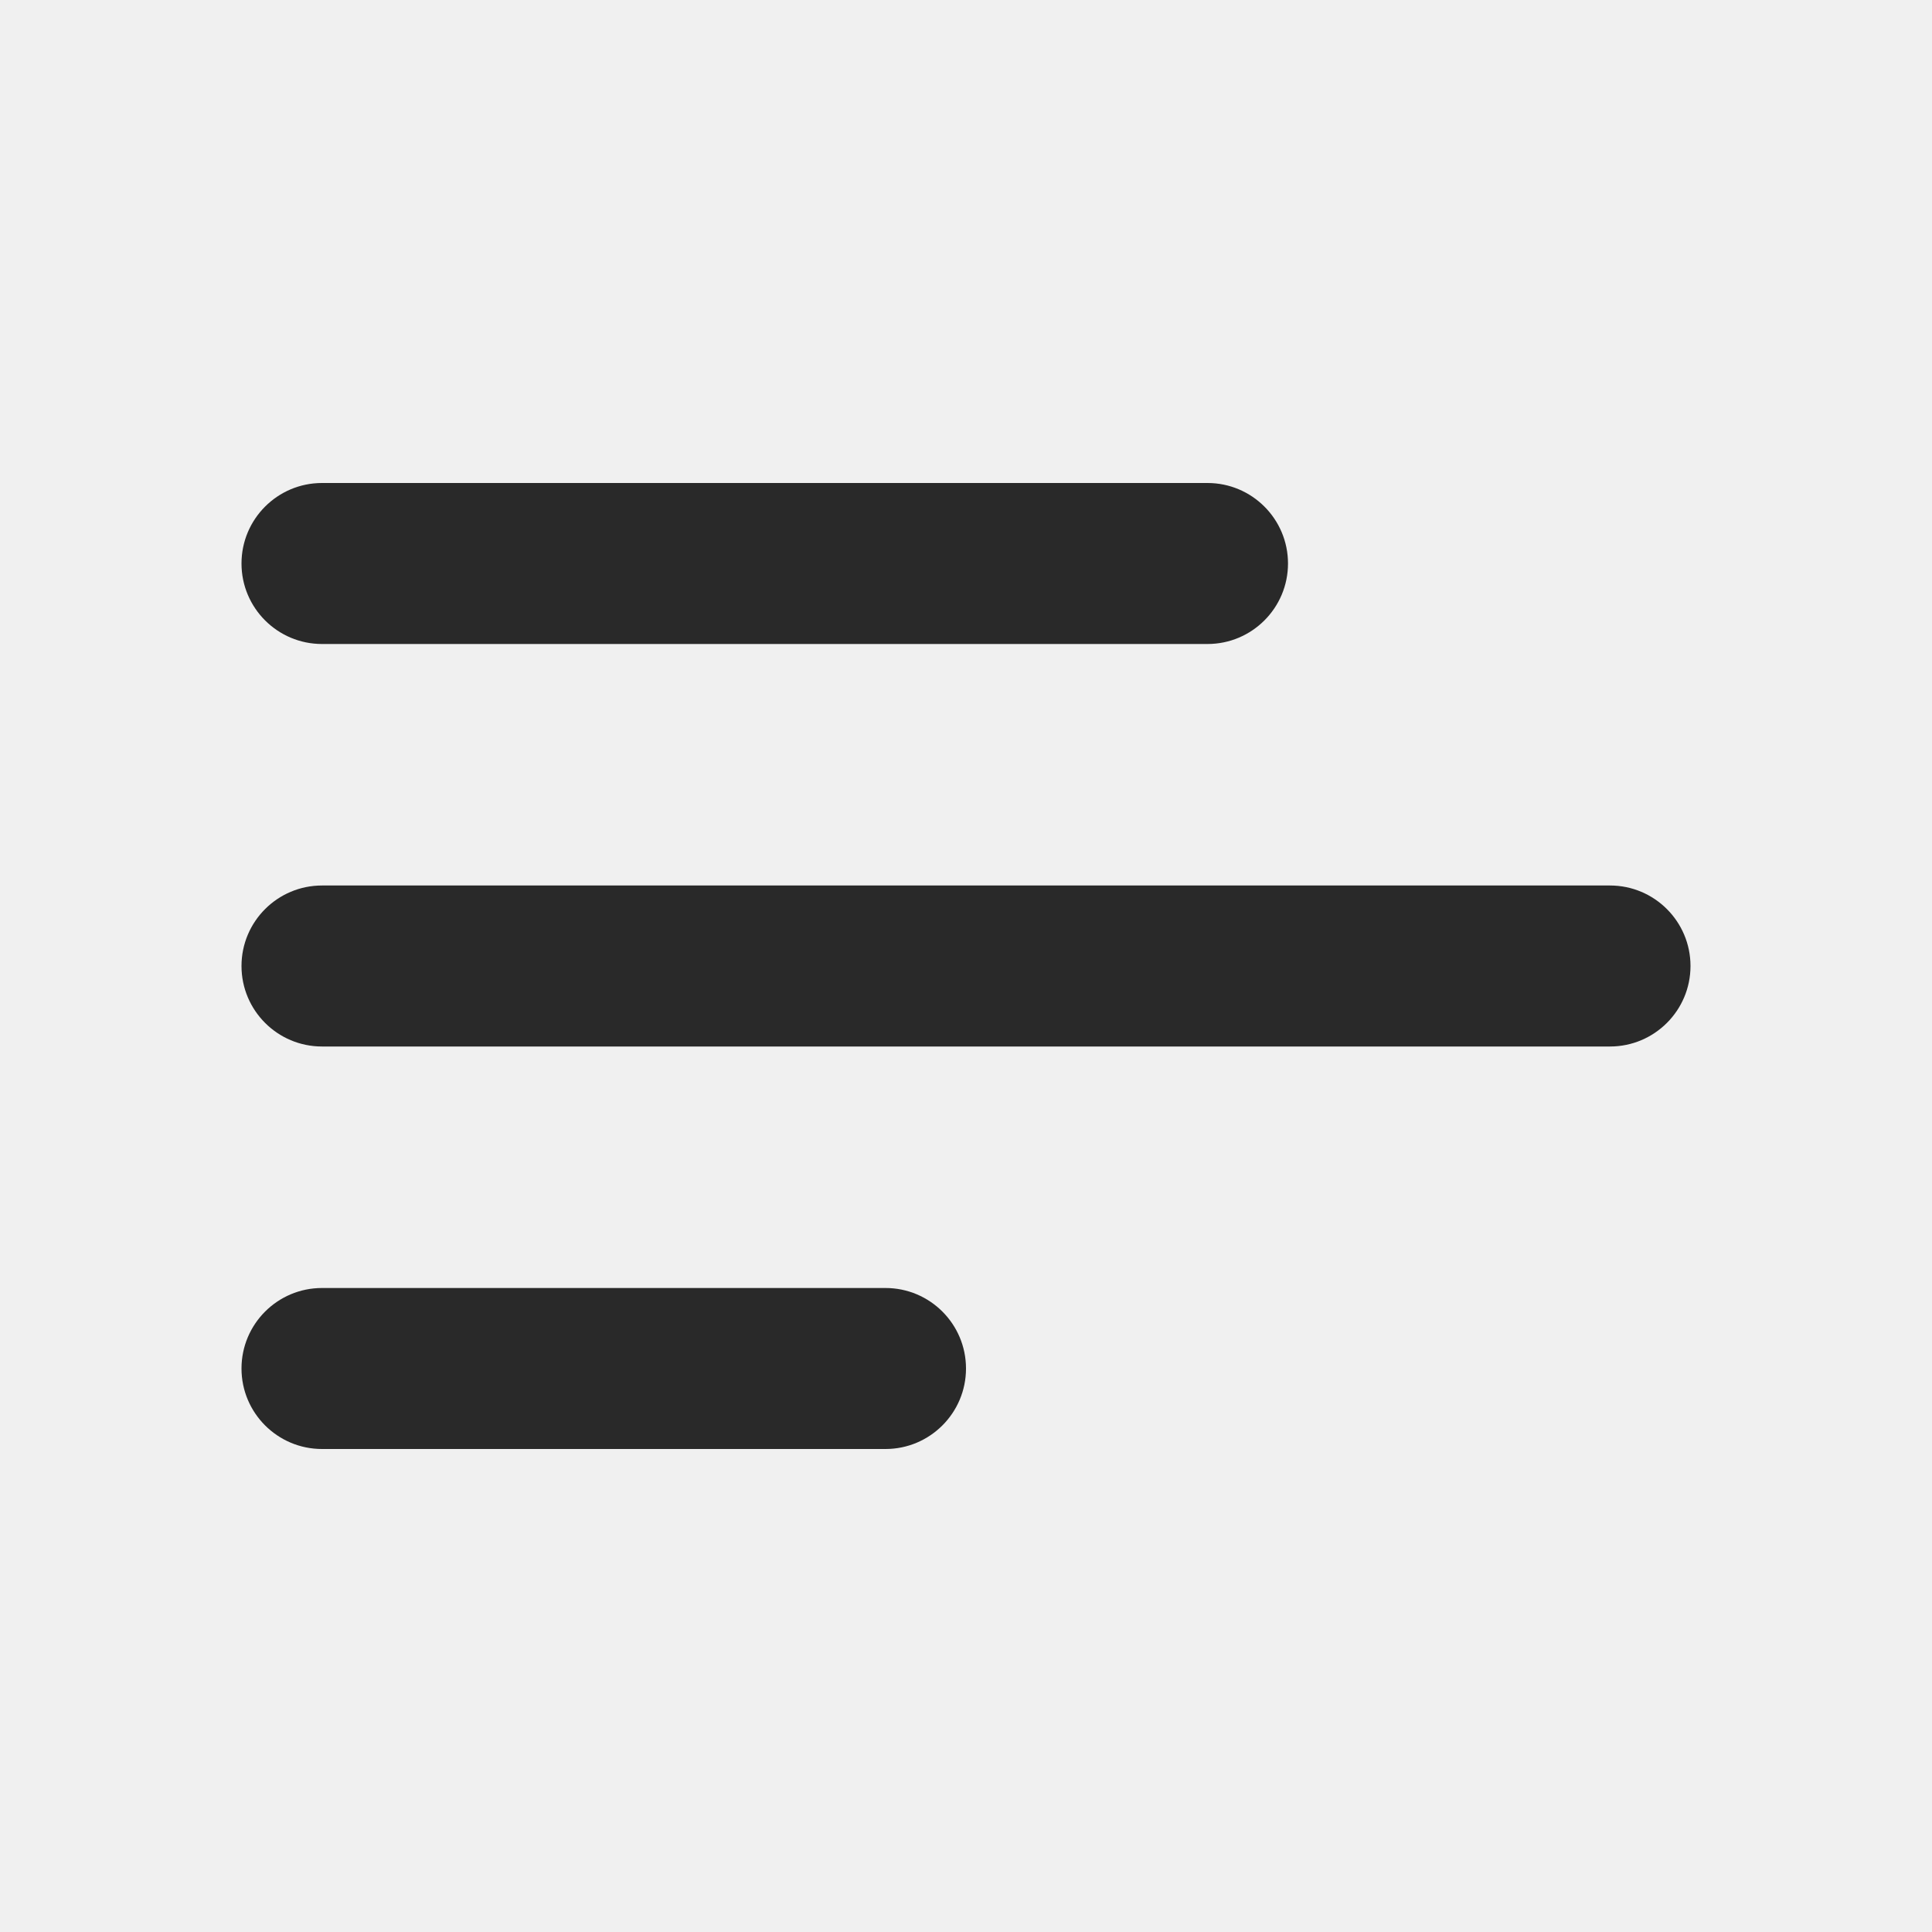
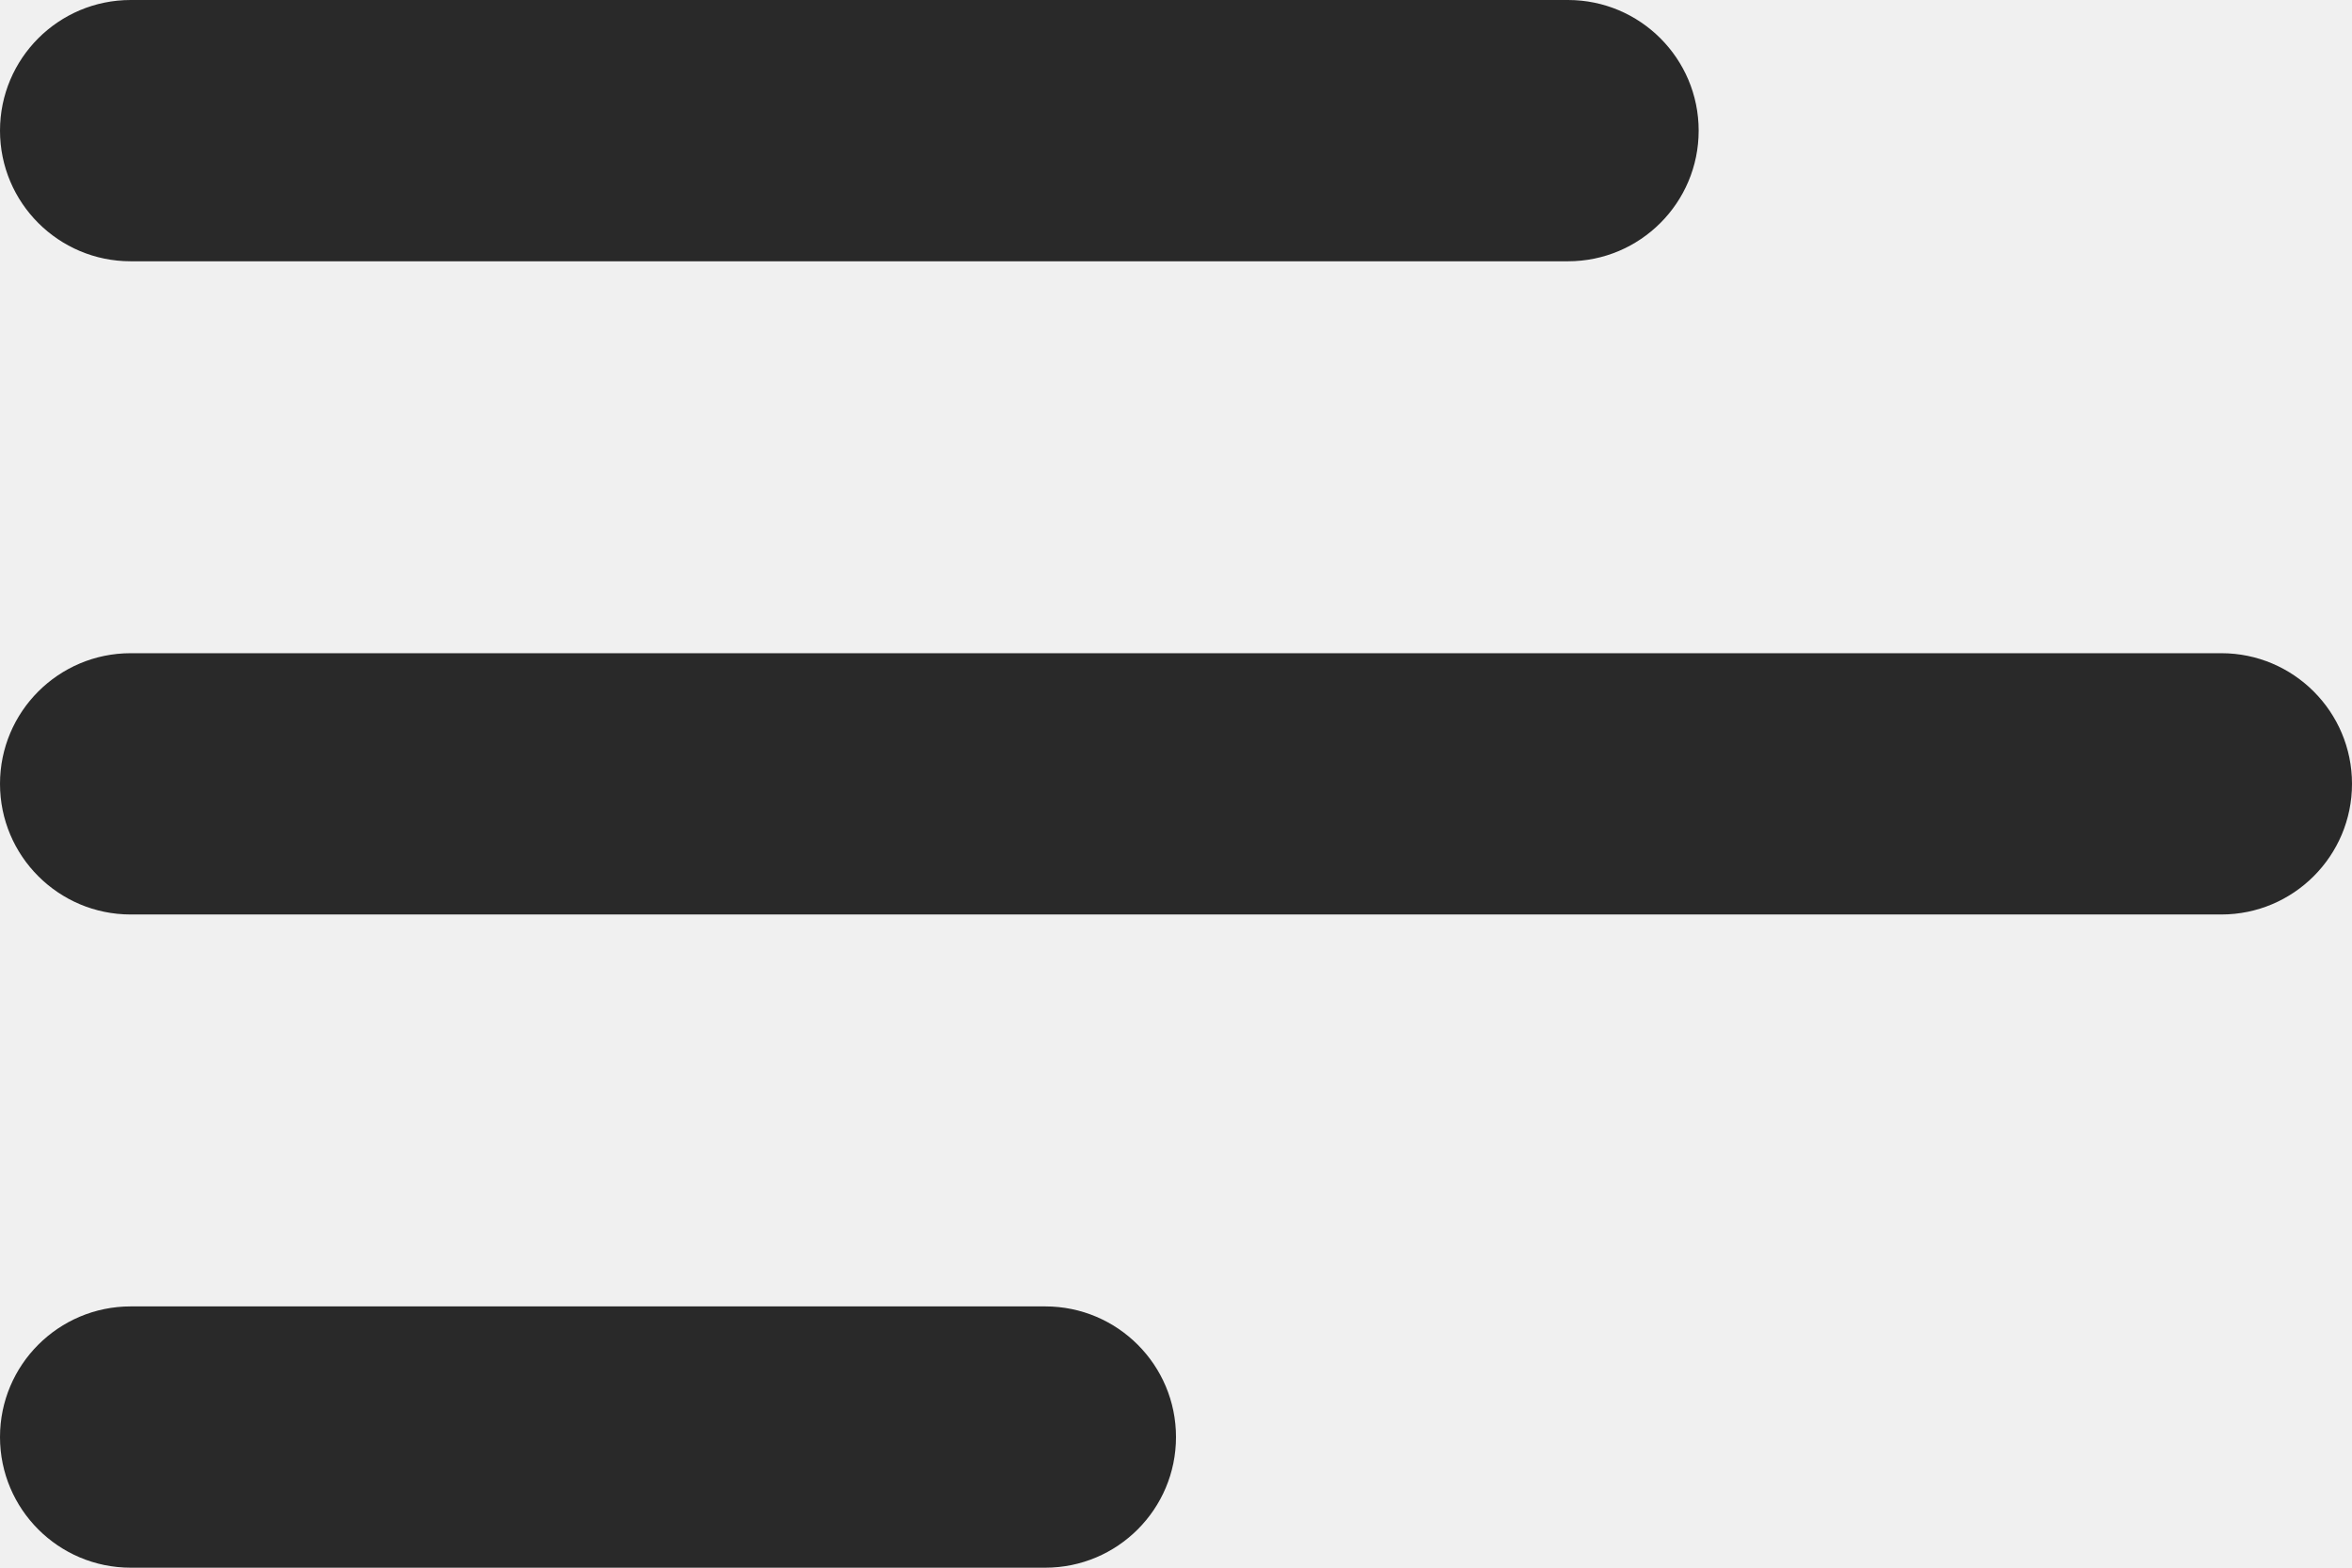
- <svg xmlns="http://www.w3.org/2000/svg" width="24" height="24" viewBox="0 0 24 24" fill="none">
-   <g clip-path="url(#clip0_6703_308)">
-     <path d="M3 17C3 17.552 3.448 18 4 18H11C11.552 18 12 17.552 12 17C12 16.448 11.552 16 11 16H4C3.448 16 3 16.448 3 17ZM3 12C3 12.552 3.448 13 4 13H20C20.552 13 21 12.552 21 12C21 11.448 20.552 11 20 11H4C3.448 11 3 11.448 3 12ZM4 6C3.448 6 3 6.448 3 7C3 7.552 3.448 8 4 8H15C15.552 8 16 7.552 16 7C16 6.448 15.552 6 15 6H4Z" fill="#292929" />
-   </g>
-   <defs>
-     <clipPath id="clip0_6703_308">
-       <rect width="24" height="24" fill="white" />
-     </clipPath>
-   </defs>
+ <svg xmlns="http://www.w3.org/2000/svg" width="18" height="12" viewBox="3 6 18 12" fill="none">
+   <path d="M3 17C3 17.552 3.448 18 4 18H11C11.552 18 12 17.552 12 17C12 16.448 11.552 16 11 16H4C3.448 16 3 16.448 3 17ZM3 12C3 12.552 3.448 13 4 13H20C20.552 13 21 12.552 21 12C21 11.448 20.552 11 20 11H4C3.448 11 3 11.448 3 12ZM4 6C3.448 6 3 6.448 3 7C3 7.552 3.448 8 4 8H15C15.552 8 16 7.552 16 7C16 6.448 15.552 6 15 6H4Z" fill="#292929" />
</svg>
